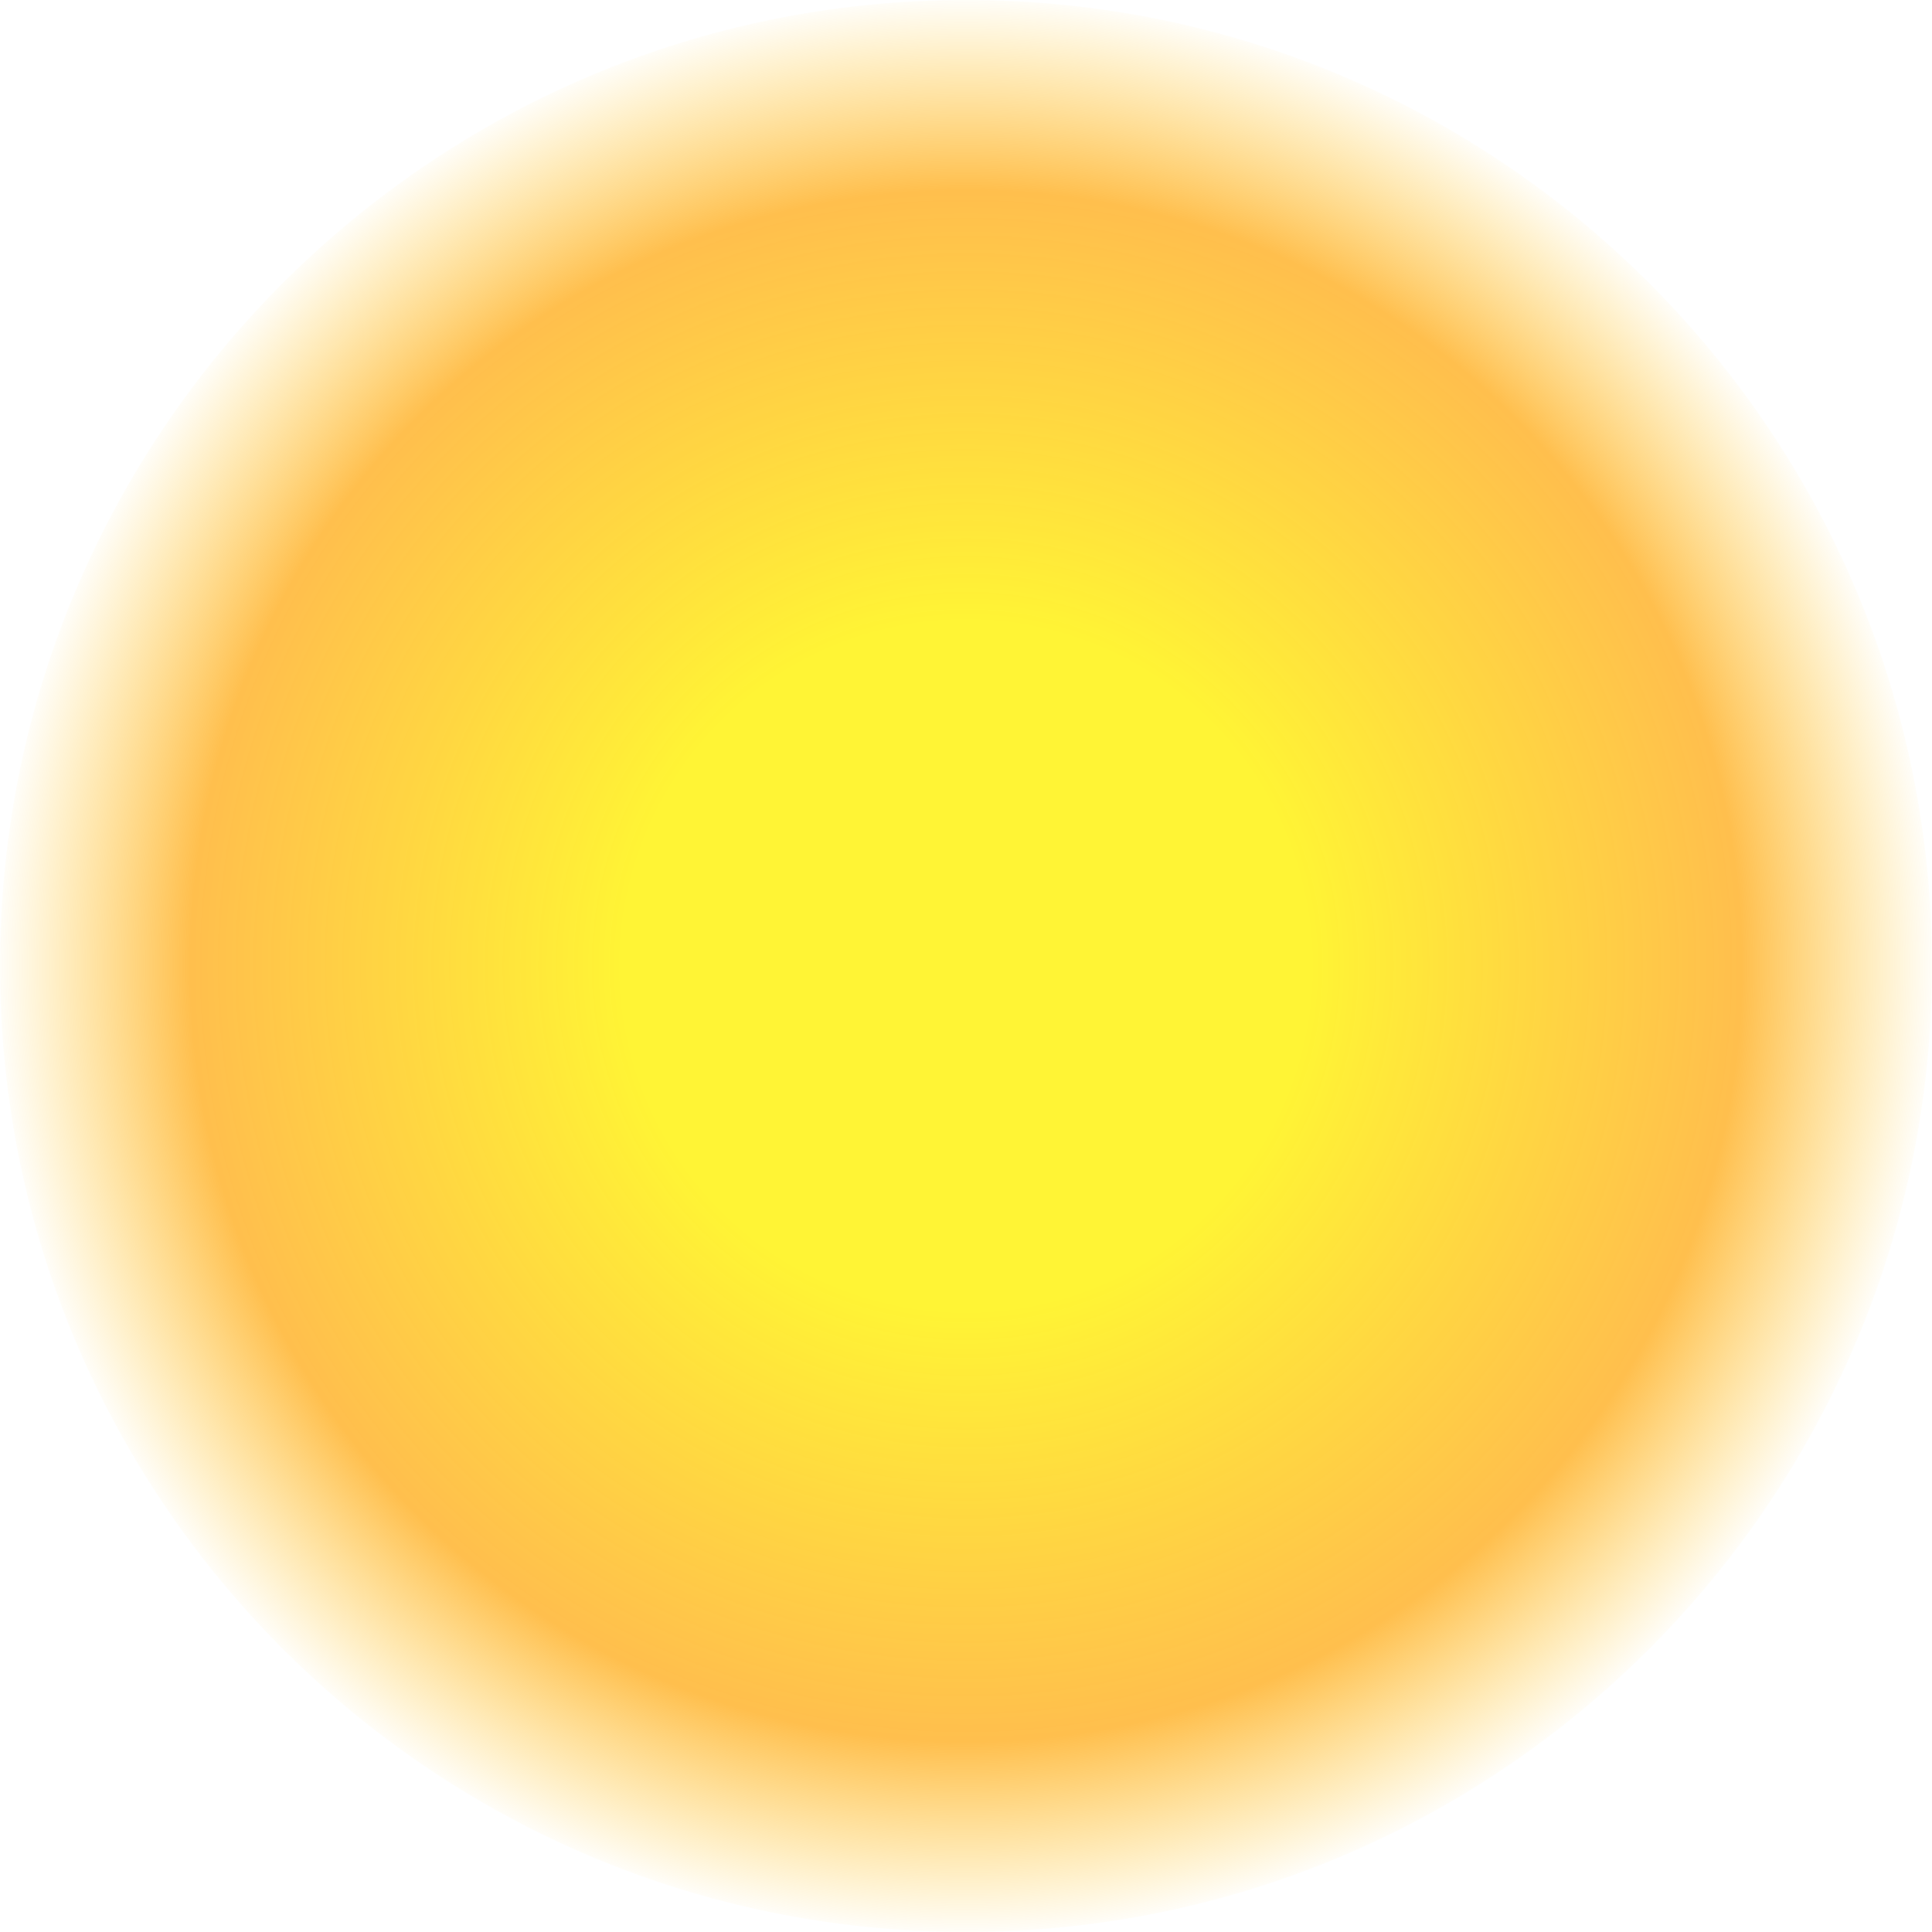
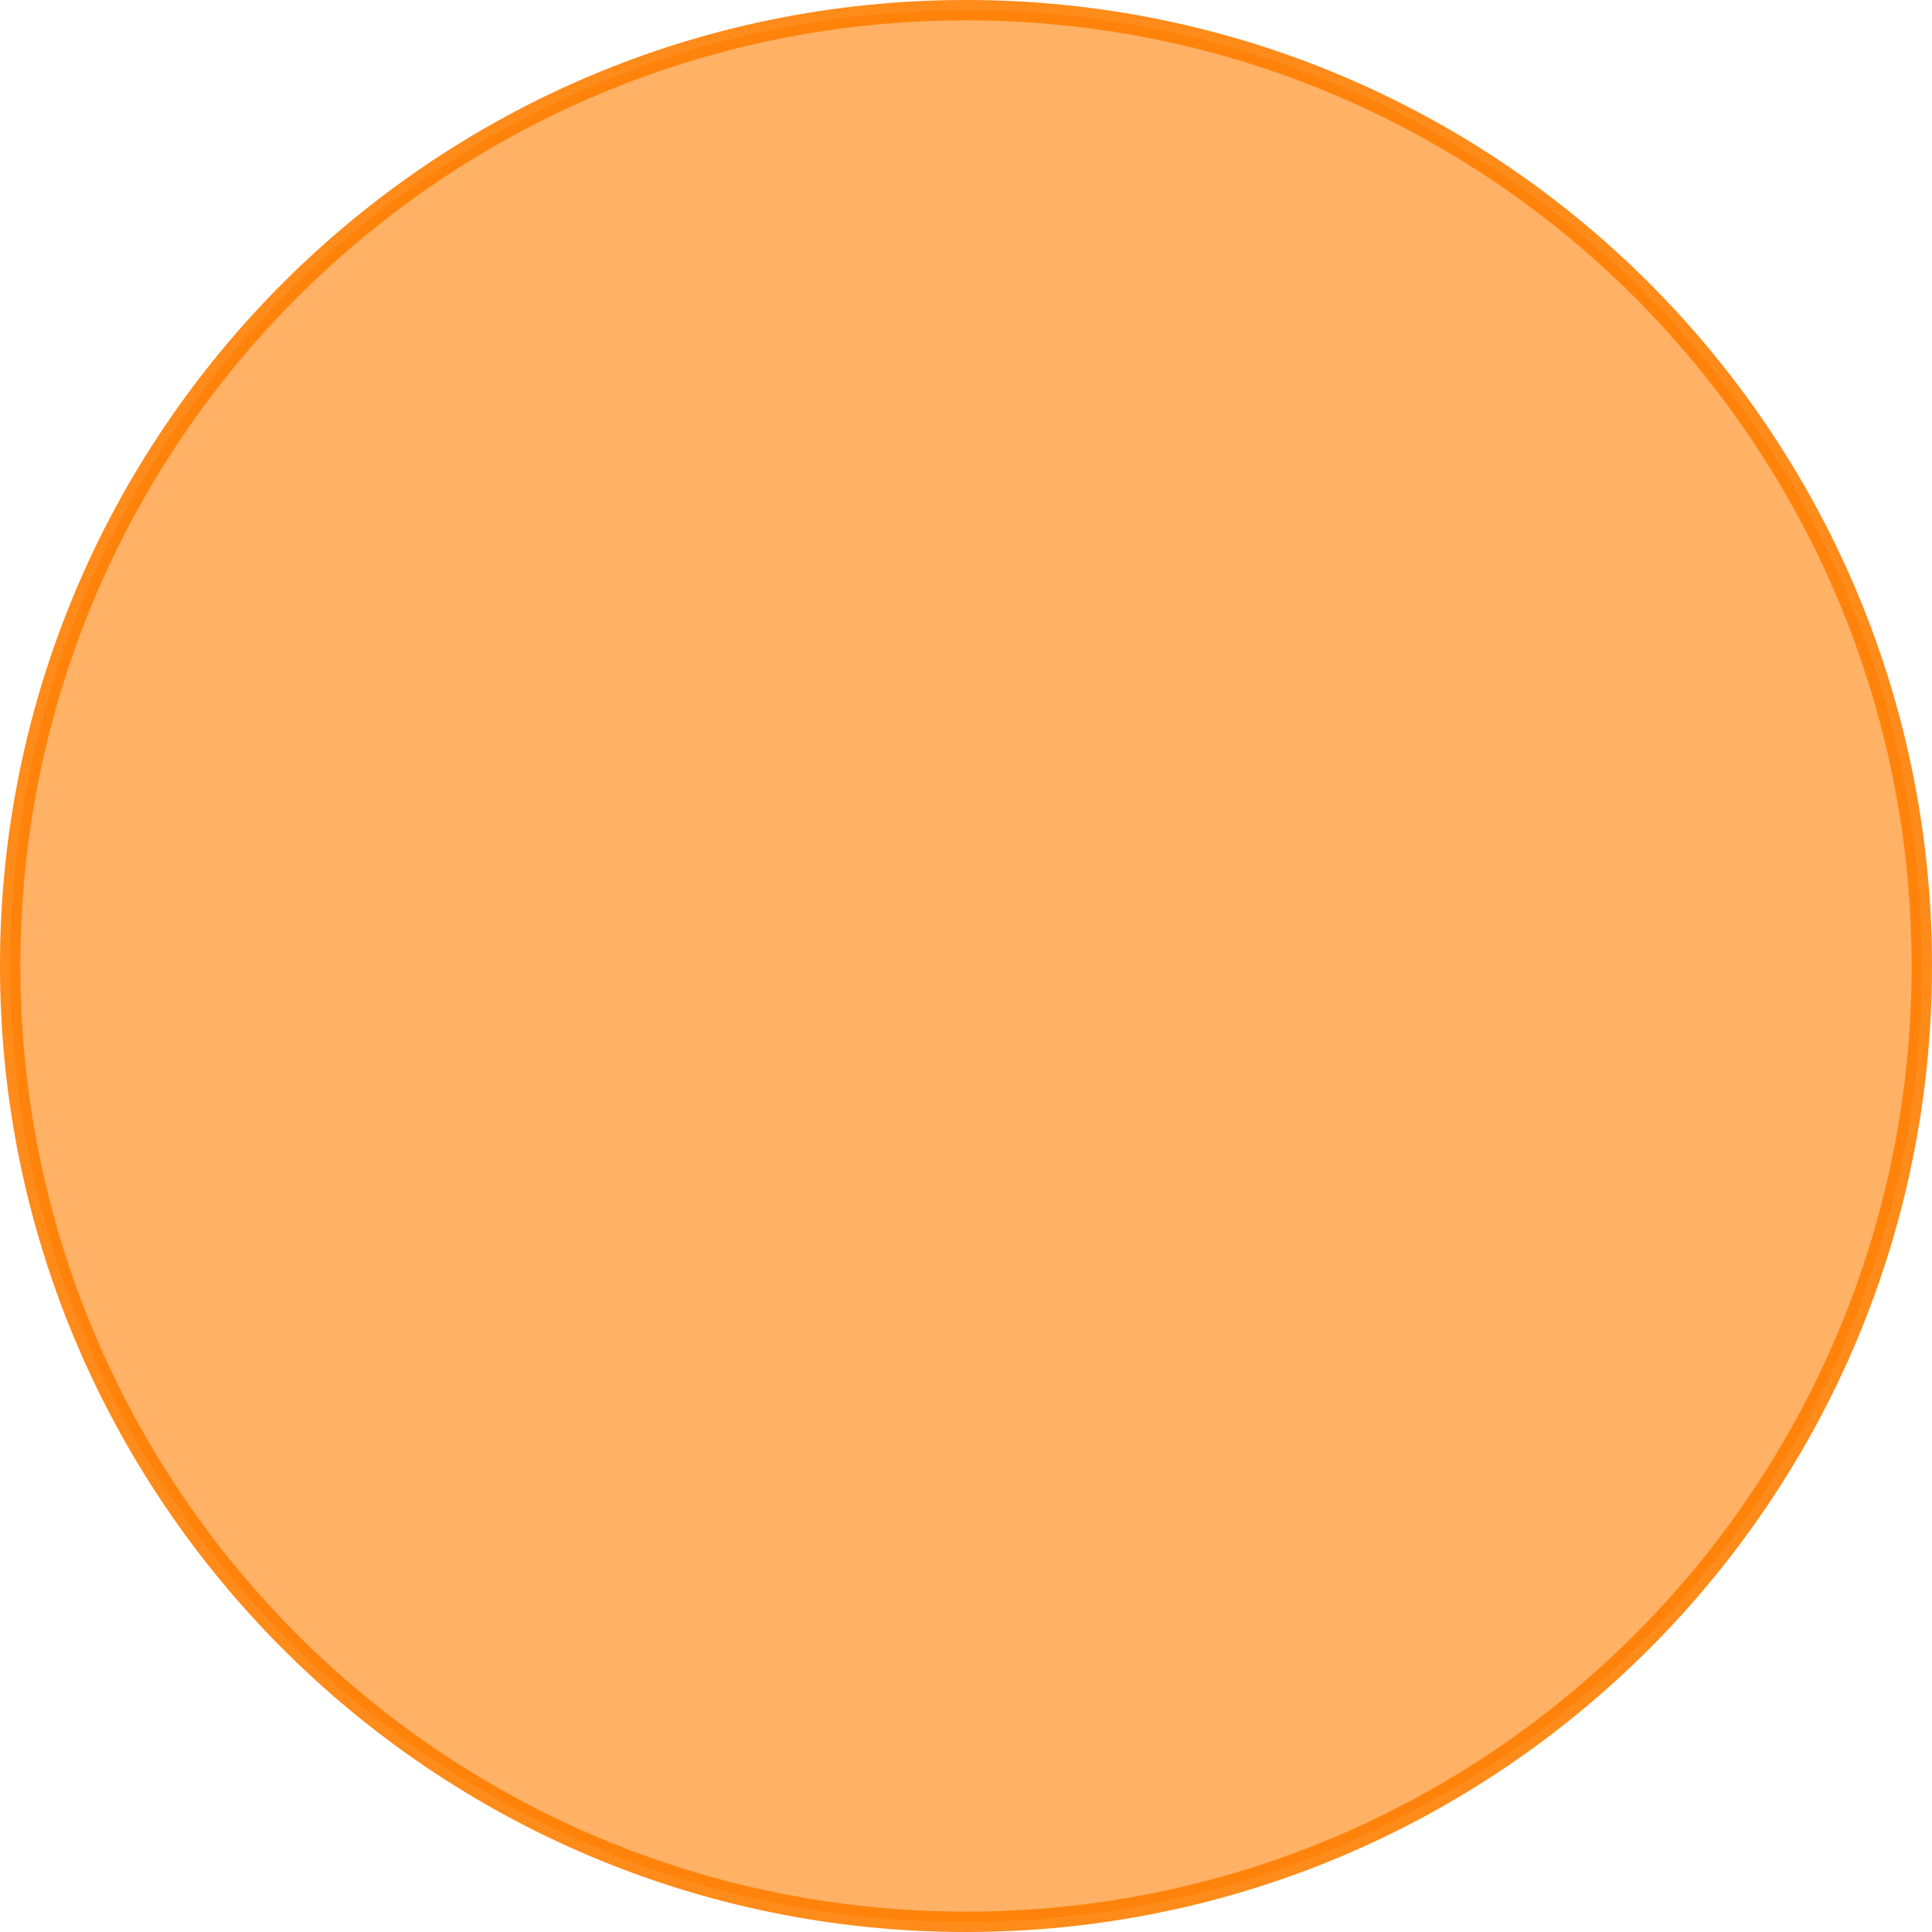
- <svg xmlns="http://www.w3.org/2000/svg" width="98.266mm" height="98.266mm" viewBox="0 0 98.266 98.266" version="1.1" id="svg1" xml:space="preserve">
+ <svg xmlns="http://www.w3.org/2000/svg" width="99.313mm" height="99.313mm" viewBox="0 0 99.313 99.313" version="1.1" id="svg1" xml:space="preserve">
  <defs id="defs1">
    <radialGradient id="paint1_radial_1647_26" cx="0" cy="0" r="1" gradientUnits="userSpaceOnUse" gradientTransform="matrix(0,49.13281,-49.13281,0,112.0971,112.0971)">
      <stop stop-color="#D9D9D9" id="stop5" offset="0.353" style="stop-color:#fff100;stop-opacity:0.793;" />
      <stop stop-color="#D9D9D9" id="stop1" offset="0.796" style="stop-color:#ffa300;stop-opacity:0.698;" />
      <stop stop-color="#D9D9D9" id="stop7" offset="1" style="stop-color:#ffbf00;stop-opacity:0;" />
    </radialGradient>
    <clipPath clipPathUnits="userSpaceOnUse" id="clipPath16">
      <circle style="display:inline;opacity:1;fill:#e95900;fill-opacity:1;stroke:none;stroke-width:1.003;stroke-linecap:round;stroke-linejoin:round;stroke-miterlimit:10;stroke-dasharray:none;stroke-opacity:1" id="circle17" cx="44.276" cy="240.986" r="45.787" />
    </clipPath>
    <clipPath clipPathUnits="userSpaceOnUse" id="clipPath17">
      <ellipse style="display:inline;opacity:1;fill:#e95900;fill-opacity:1;stroke:none;stroke-width:0.988;stroke-linecap:round;stroke-linejoin:round;stroke-miterlimit:10;stroke-dasharray:none;stroke-opacity:1" id="circle18" cx="43.464" cy="243.843" rx="45.787" ry="44.371" />
    </clipPath>
    <clipPath clipPathUnits="userSpaceOnUse" id="clipPath18">
      <ellipse style="display:inline;opacity:1;fill:#e95900;fill-opacity:1;stroke:none;stroke-width:0.924;stroke-linecap:round;stroke-linejoin:round;stroke-miterlimit:10;stroke-dasharray:none;stroke-opacity:1" id="circle19" cx="42.296" cy="247.722" rx="40.899" ry="43.437" />
    </clipPath>
  </defs>
-   <g id="layer1" transform="translate(-62.96432,-62.96433)">
-     <path id="circle2" style="fill:url(#paint1_radial_1647_26);stroke-width:0.447" d="m 161.23,112.097 c 0,6.784 -1.375,13.247 -3.861,19.125 -2.486,5.878 -6.084,11.172 -10.53,15.617 -4.446,4.446 -9.739,8.043 -15.617,10.53 -5.878,2.486 -12.341,3.861 -19.125,3.861 -6.784,0 -13.247,-1.375 -19.125,-3.861 -5.878,-2.486 -11.172,-6.084 -15.617,-10.53 -4.446,-4.446 -8.043,-9.739 -10.53,-15.617 -2.486,-5.878 -3.861,-12.341 -3.861,-19.125 10e-7,-6.784 1.375,-13.247 3.861,-19.125 2.486,-5.878 6.084,-11.172 10.53,-15.617 4.446,-4.446 9.739,-8.043 15.617,-10.53 5.878,-2.486 12.341,-3.861 19.125,-3.861 6.784,0 13.247,1.375 19.125,3.861 5.878,2.486 11.172,6.084 15.617,10.53 4.446,4.446 8.043,9.739 10.53,15.617 2.486,5.878 3.861,12.341 3.861,19.125 z" />
+   <g id="layer1" transform="translate(-62.44082,-62.44082)">
+     <path id="circle2" style="fill:#ff7e00;fill-opacity:0.602;stroke:#ff7e00;stroke-width:1.047;stroke-dasharray:none;stroke-opacity:0.897" d="m 161.23,112.097 c 0,6.784 -1.375,13.247 -3.861,19.125 -2.486,5.878 -6.084,11.172 -10.53,15.617 -4.446,4.446 -9.739,8.043 -15.617,10.53 -5.878,2.486 -12.341,3.861 -19.125,3.861 -6.784,0 -13.247,-1.375 -19.125,-3.861 -5.878,-2.486 -11.172,-6.084 -15.617,-10.53 -4.446,-4.446 -8.043,-9.739 -10.53,-15.617 -2.486,-5.878 -3.861,-12.341 -3.861,-19.125 10e-7,-6.784 1.375,-13.247 3.861,-19.125 2.486,-5.878 6.084,-11.172 10.53,-15.617 4.446,-4.446 9.739,-8.043 15.617,-10.53 5.878,-2.486 12.341,-3.861 19.125,-3.861 6.784,0 13.247,1.375 19.125,3.861 5.878,2.486 11.172,6.084 15.617,10.53 4.446,4.446 8.043,9.739 10.53,15.617 2.486,5.878 3.861,12.341 3.861,19.125 z" />
  </g>
</svg>
